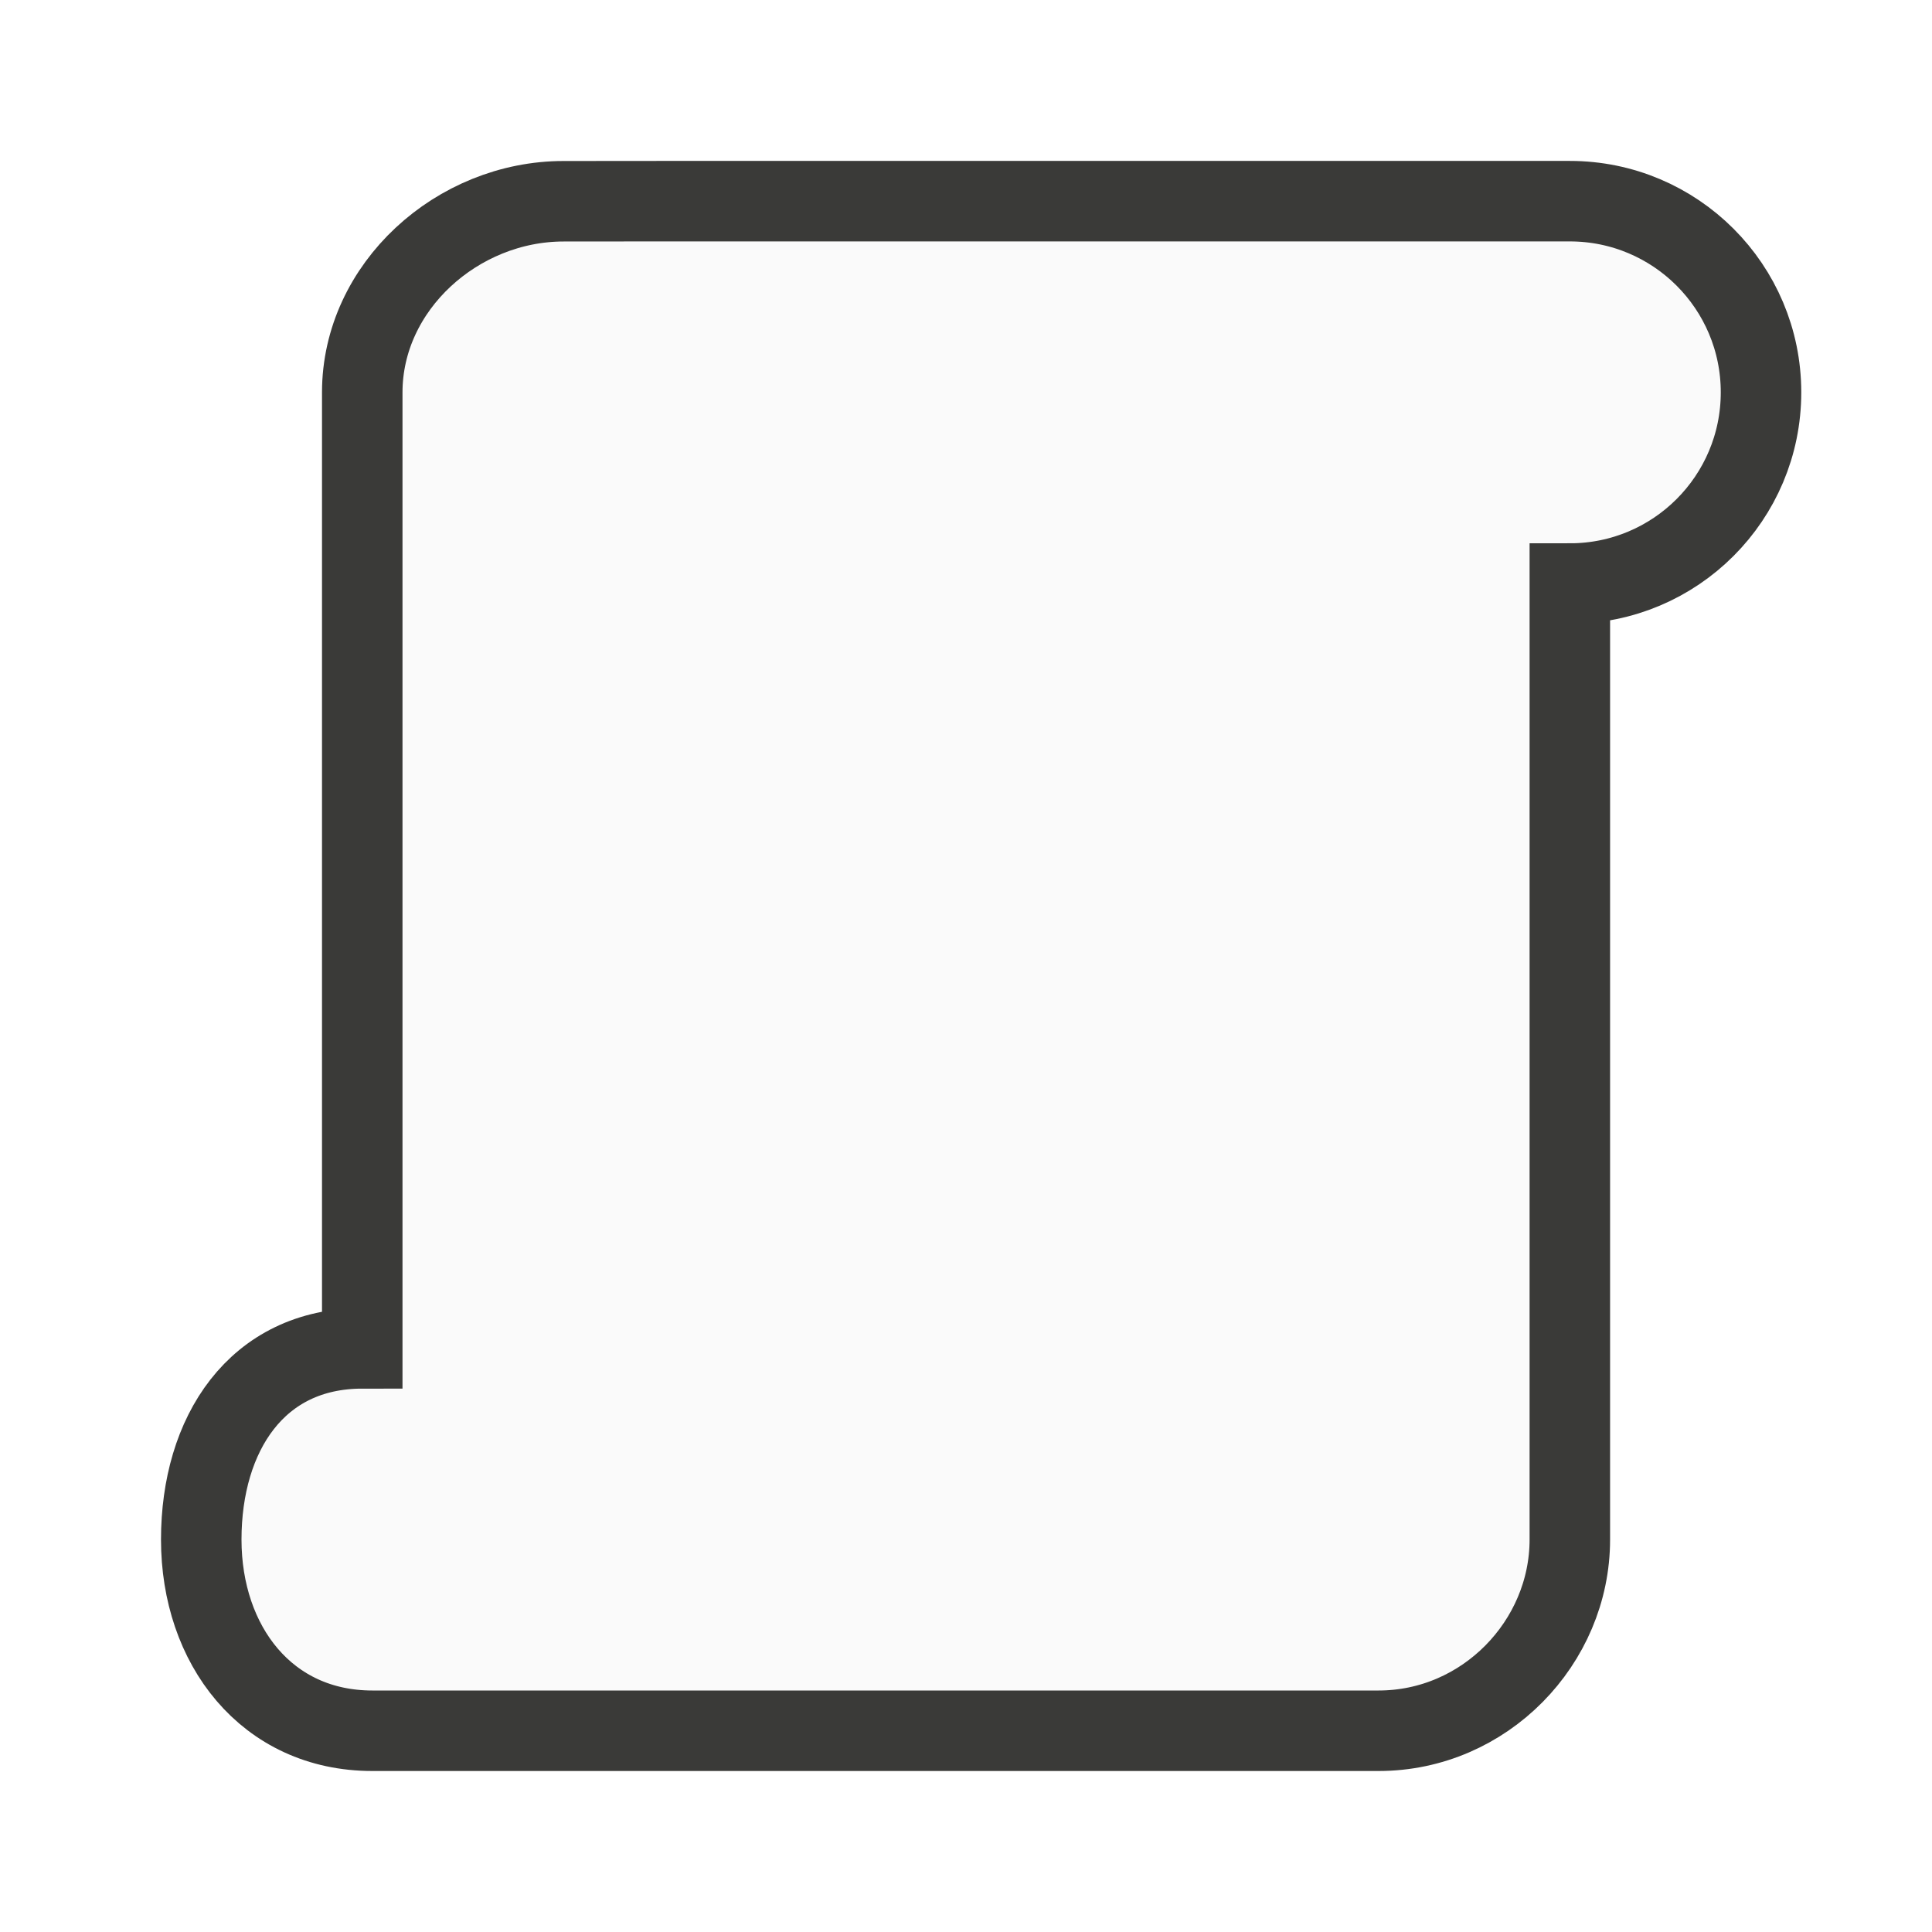
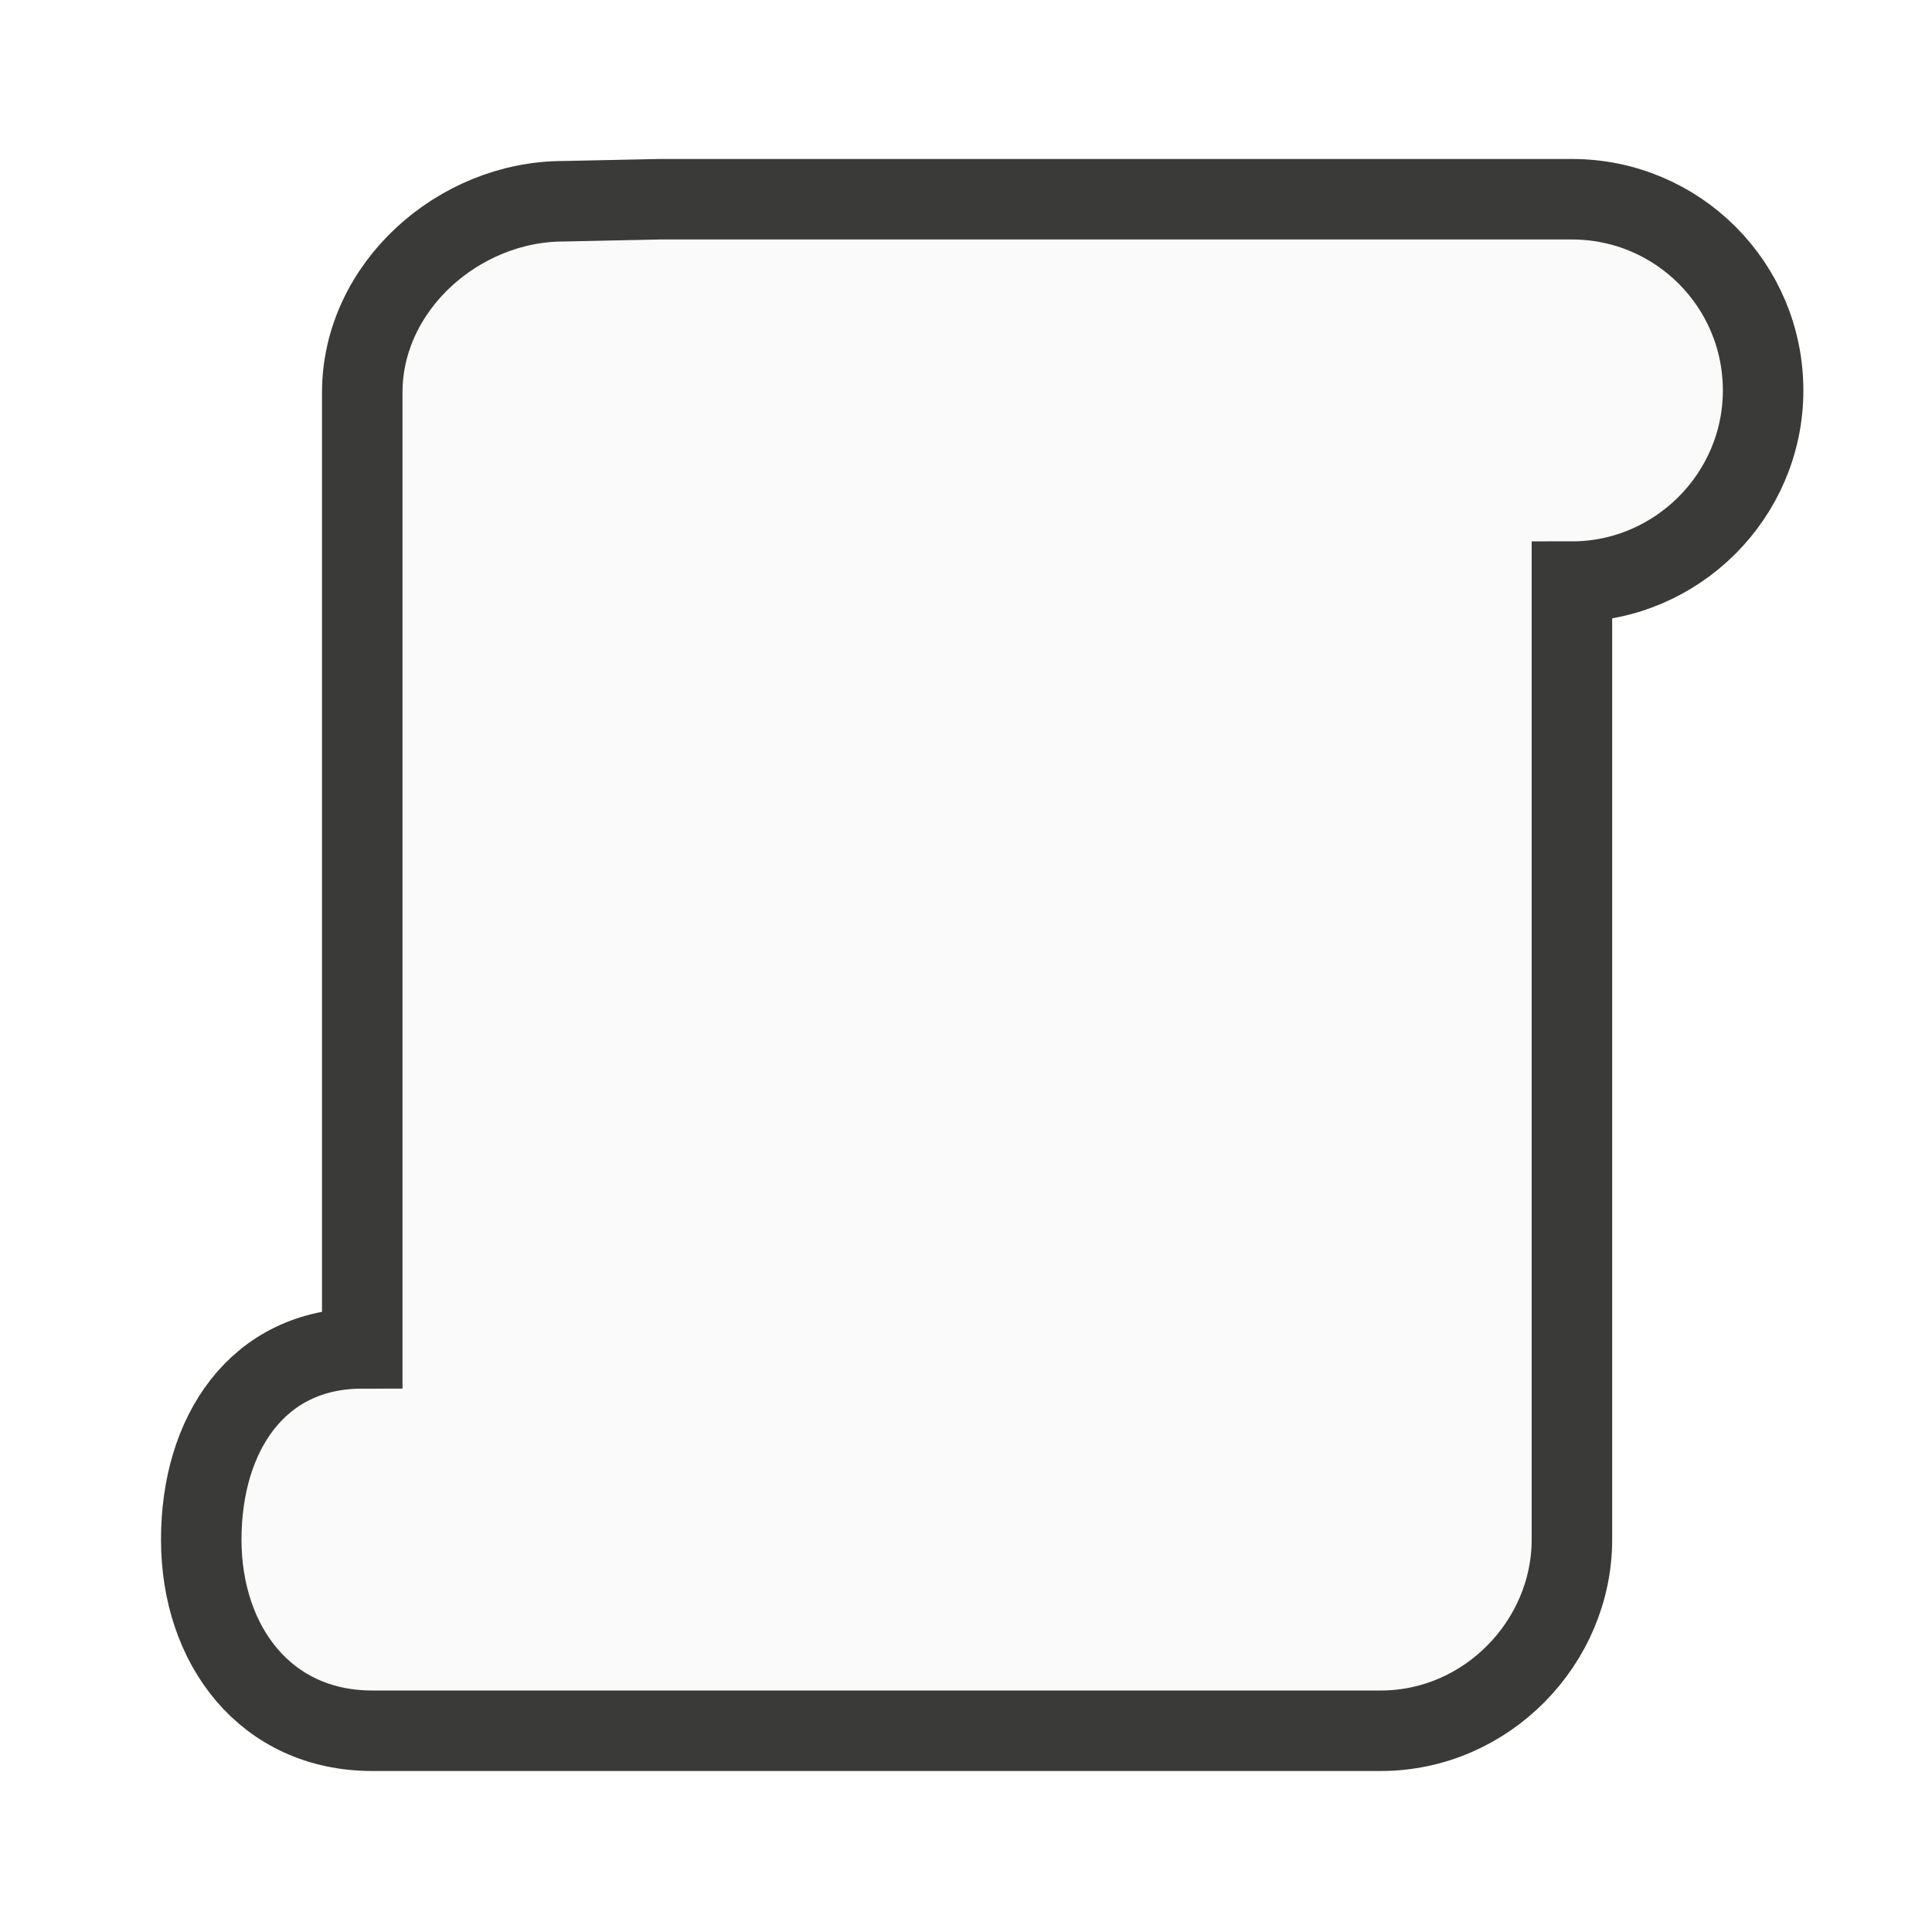
<svg xmlns="http://www.w3.org/2000/svg" viewBox="0 0 24 24">
-   <path class="icn icn--shape-color" d="m7 2.5c-1.316 0-2.5 1.059-2.5 2.375v2.375 9.5c-1.312 0-2 1.063-2 2.375s.813 2.375 2.125 2.375h1.188 1.188 2.375 3.812 3.938c1.316 0 2.375-1.095 2.375-2.375v-1.188-10.688c1.312 0 2.375-1.063 2.375-2.375s-1.063-2.375-2.375-2.375h-1.188-1.188-8.938z" fill="#fafafa" stroke="#3a3a38" stroke-linecap="round" stroke-linejoin="miter" />
+   <path class="icn icn--shape-color" d="m7 2.5c-1.3 0-2.5 1.06-2.5 2.375v2.375 9.5c-1.3 0-2 1.06-2 2.375s.8 2.375 2.125 2.375h1.2 1.2 2.375 3.812 3.94c1.316 0 2.375-1.1 2.375-2.375v-1.2-10.7c1.3 0 2.375-1.065 2.375-2.375s-1.06-2.375-2.375-2.375h-1.2-1.2-8.94z" fill="#fafafa" stroke="#3a3a38" stroke-linecap="round" stroke-linejoin="miter" />
</svg>
